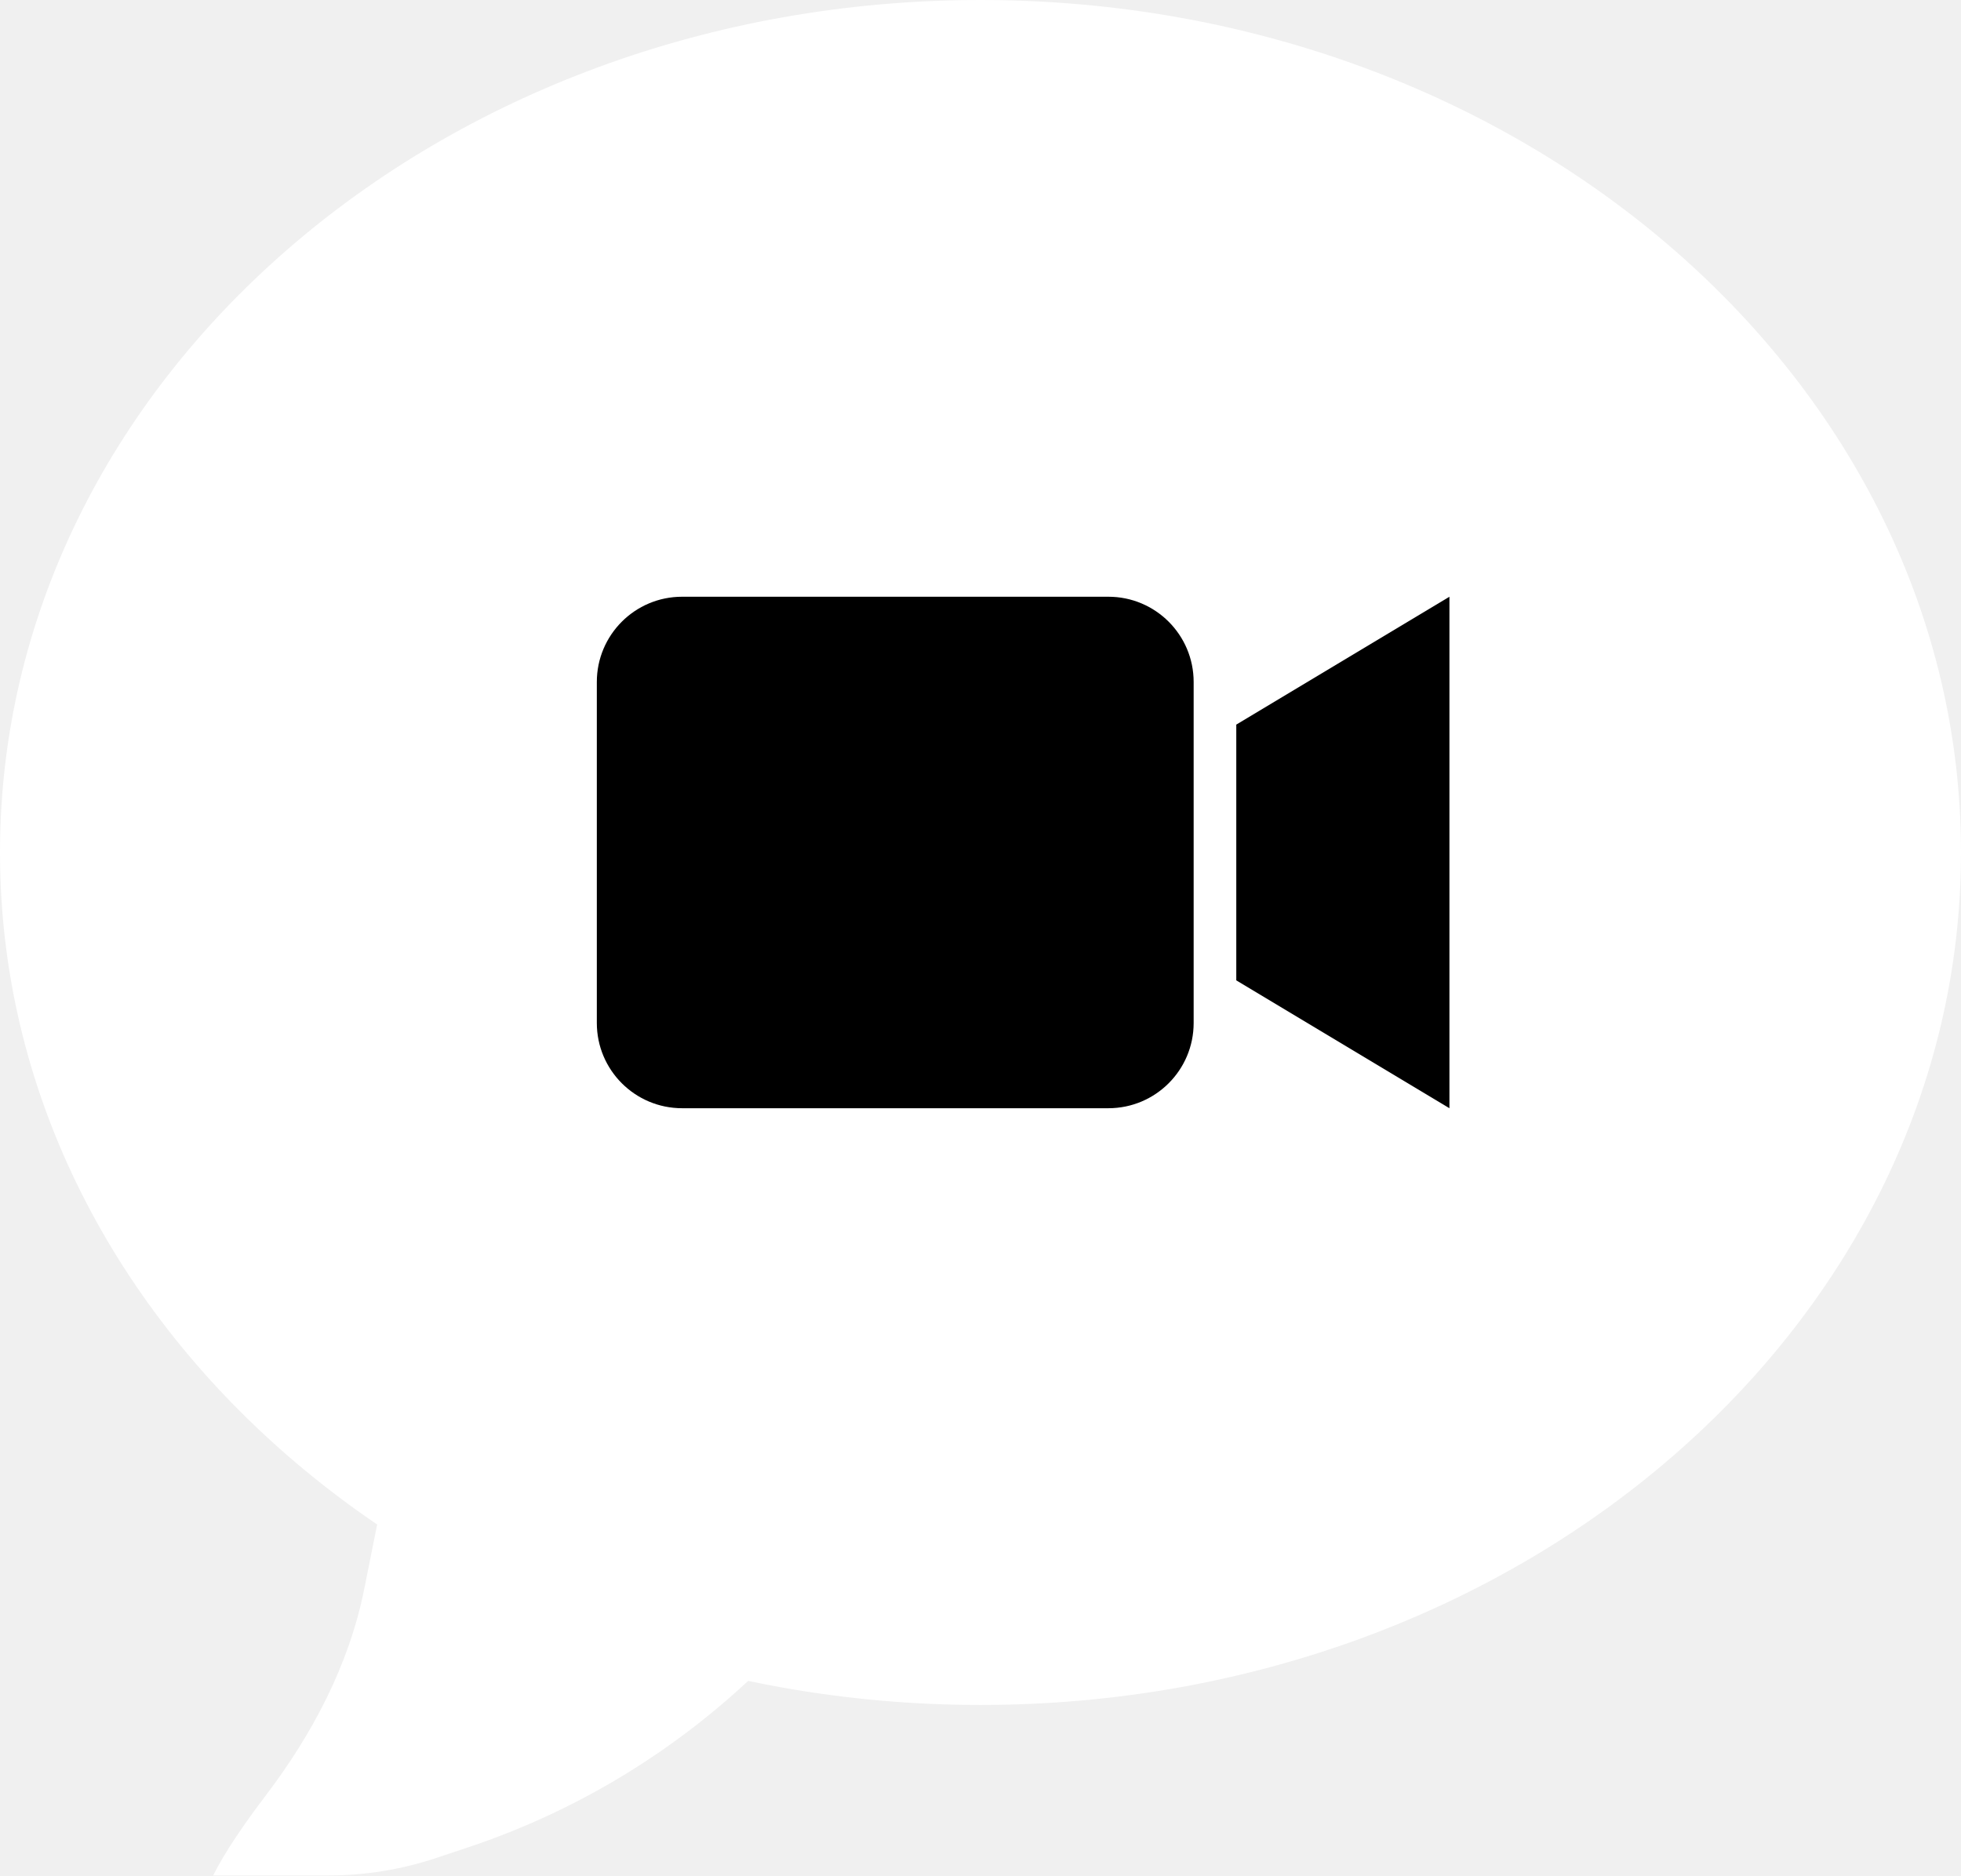
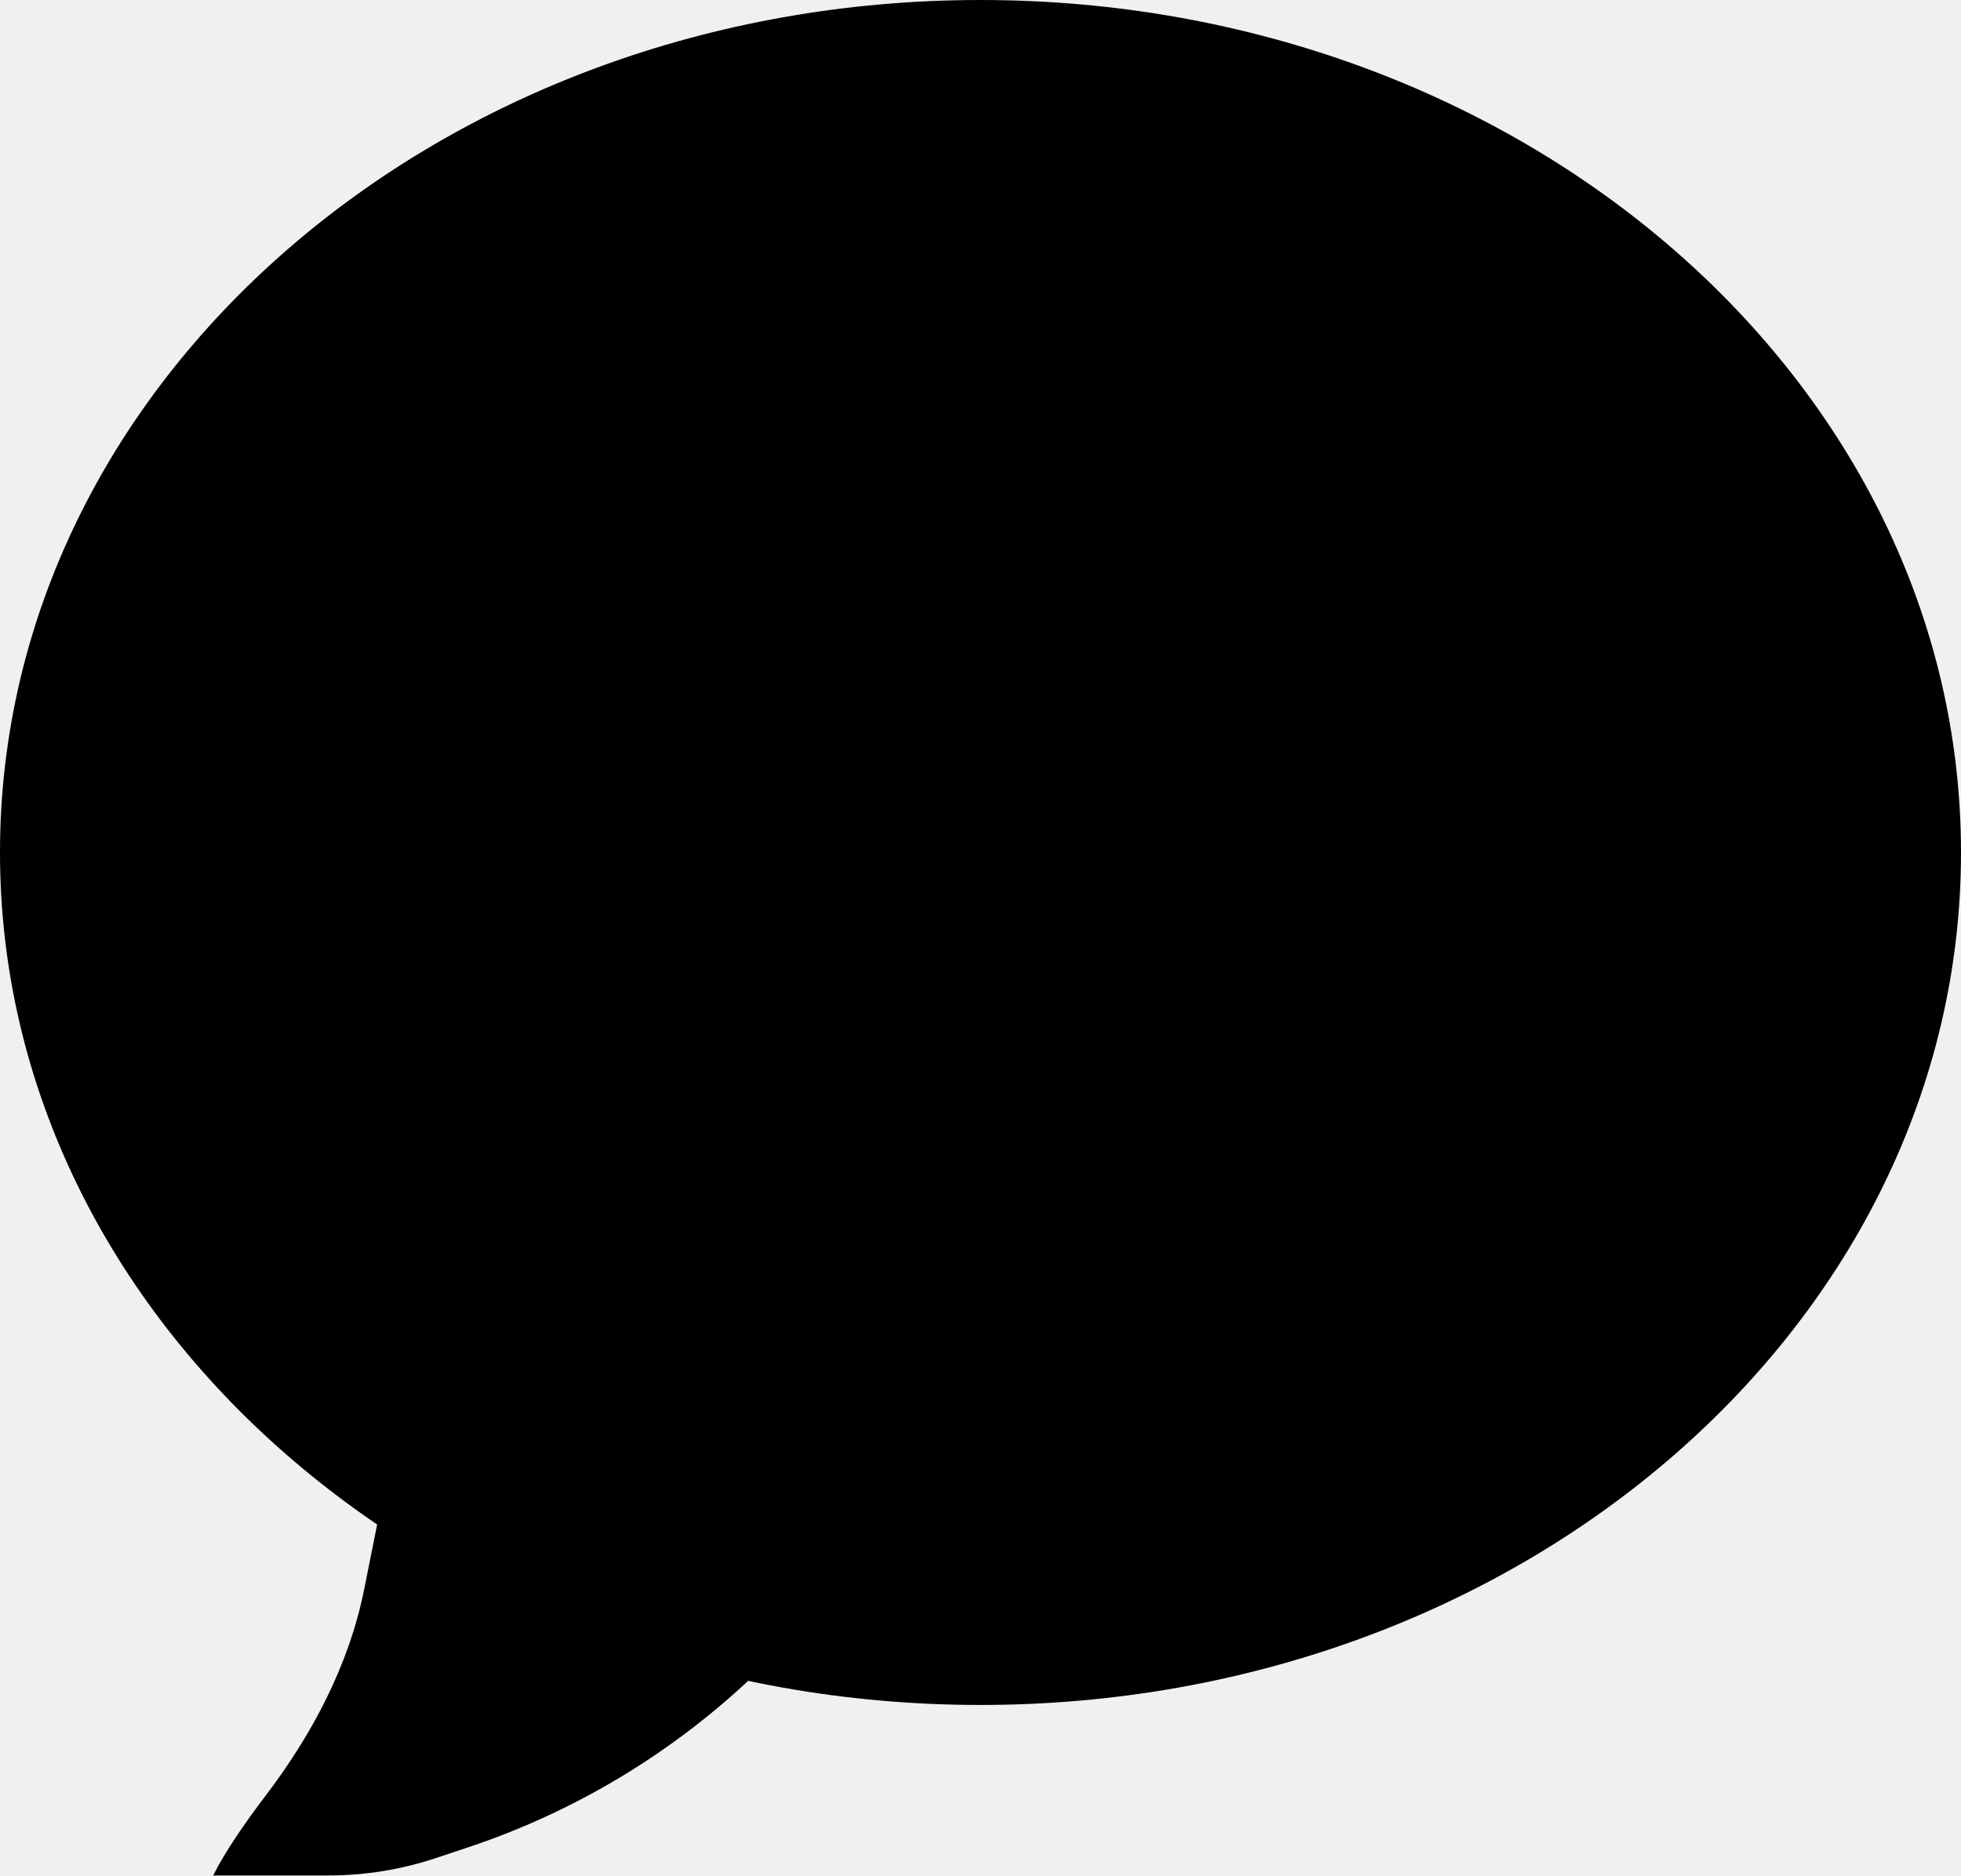
- <svg xmlns="http://www.w3.org/2000/svg" width="23" height="22" viewBox="0 0 23 22" fill="none">
-   <ellipse cx="11.5" cy="10" rx="11.5" ry="10" fill="white" />
-   <path d="M3.851 22H2.5C2.64 21.72 2.873 21.383 3.114 21.066C3.663 20.344 4.094 19.53 4.272 18.64L4.5 17.5L9 19.5C8.014 20.486 6.811 21.23 5.488 21.671L5.116 21.795C4.708 21.931 4.281 22 3.851 22Z" fill="white" />
+ <svg xmlns="http://www.w3.org/2000/svg" viewBox="0 0 23 22" fill="none" id="circles">
+   <ellipse cx="11.5" cy="10" rx="11.5" ry="10" fill="currentColor" />
+   <path d="M3.851 22H2.5C2.64 21.72 2.873 21.383 3.114 21.066C3.663 20.344 4.094 19.53 4.272 18.64L4.5 17.5L9 19.5C8.014 20.486 6.811 21.23 5.488 21.671L5.116 21.795C4.708 21.931 4.281 22 3.851 22Z" fill="currentColor" />
  <rect x="7" y="7" width="7" height="6" rx="1" fill="black" />
  <path d="M14.5 8.5V11.5L17 13V7L14.5 8.5Z" fill="black" />
</svg>
